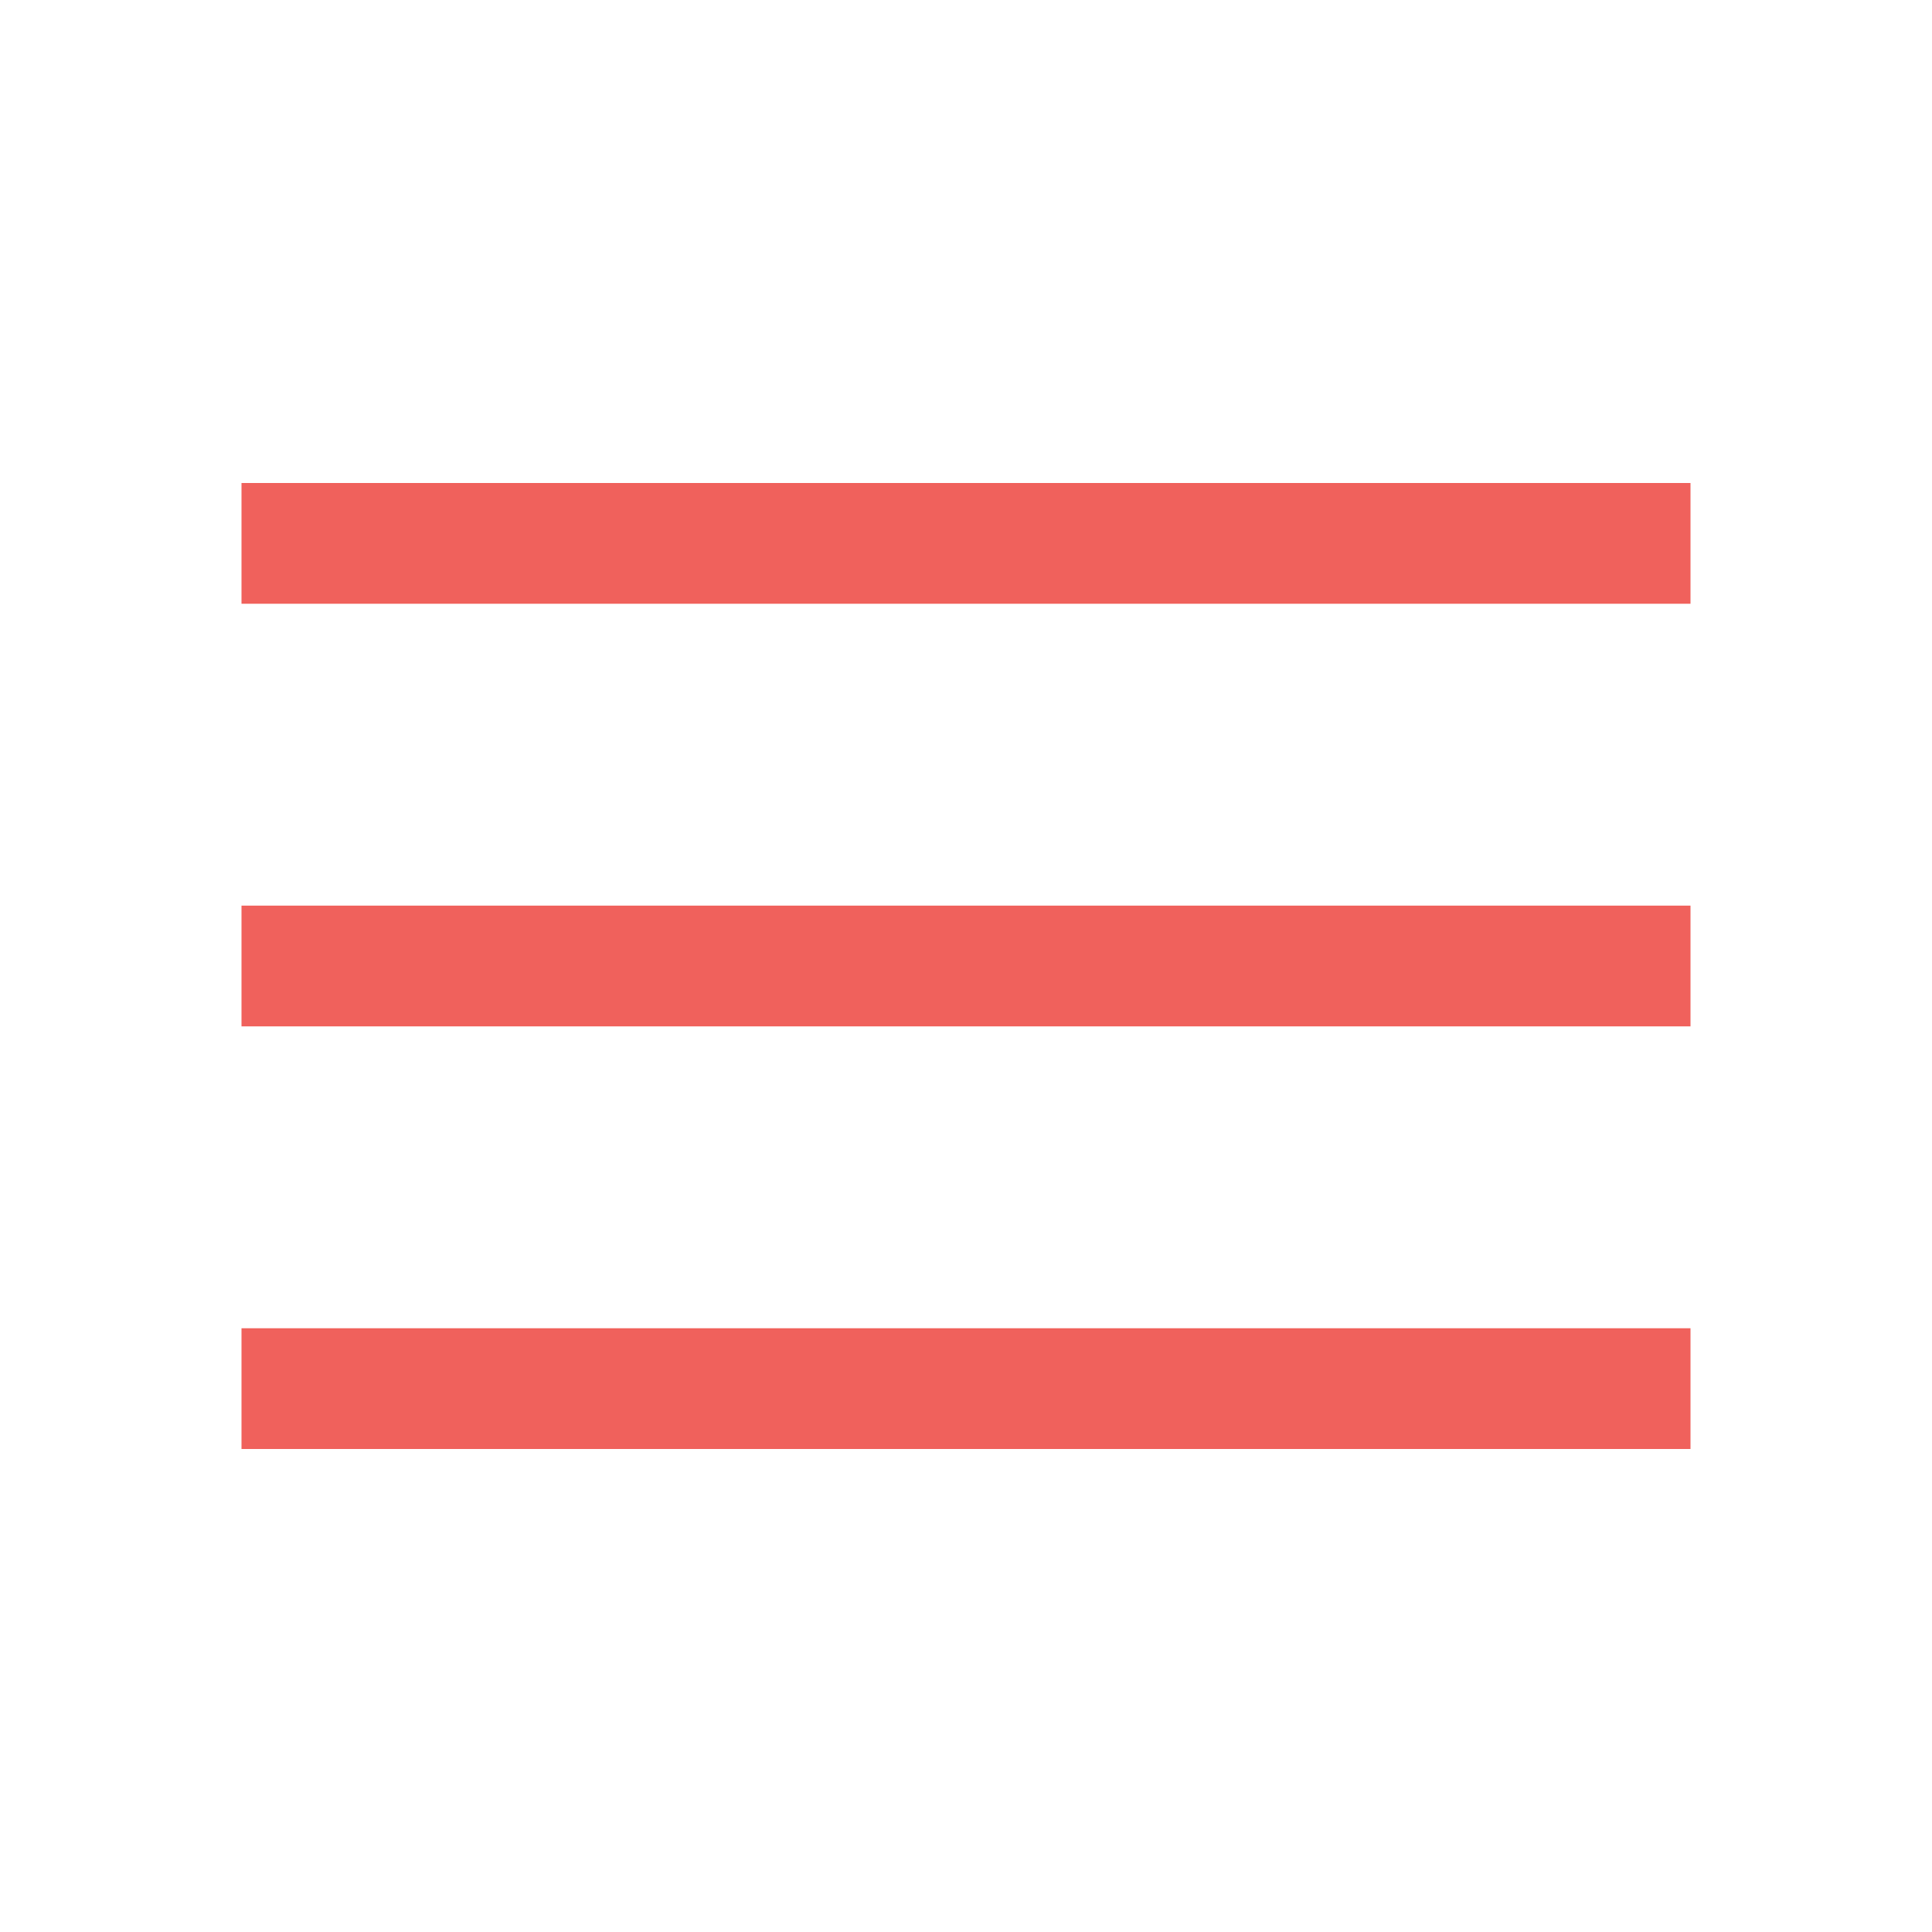
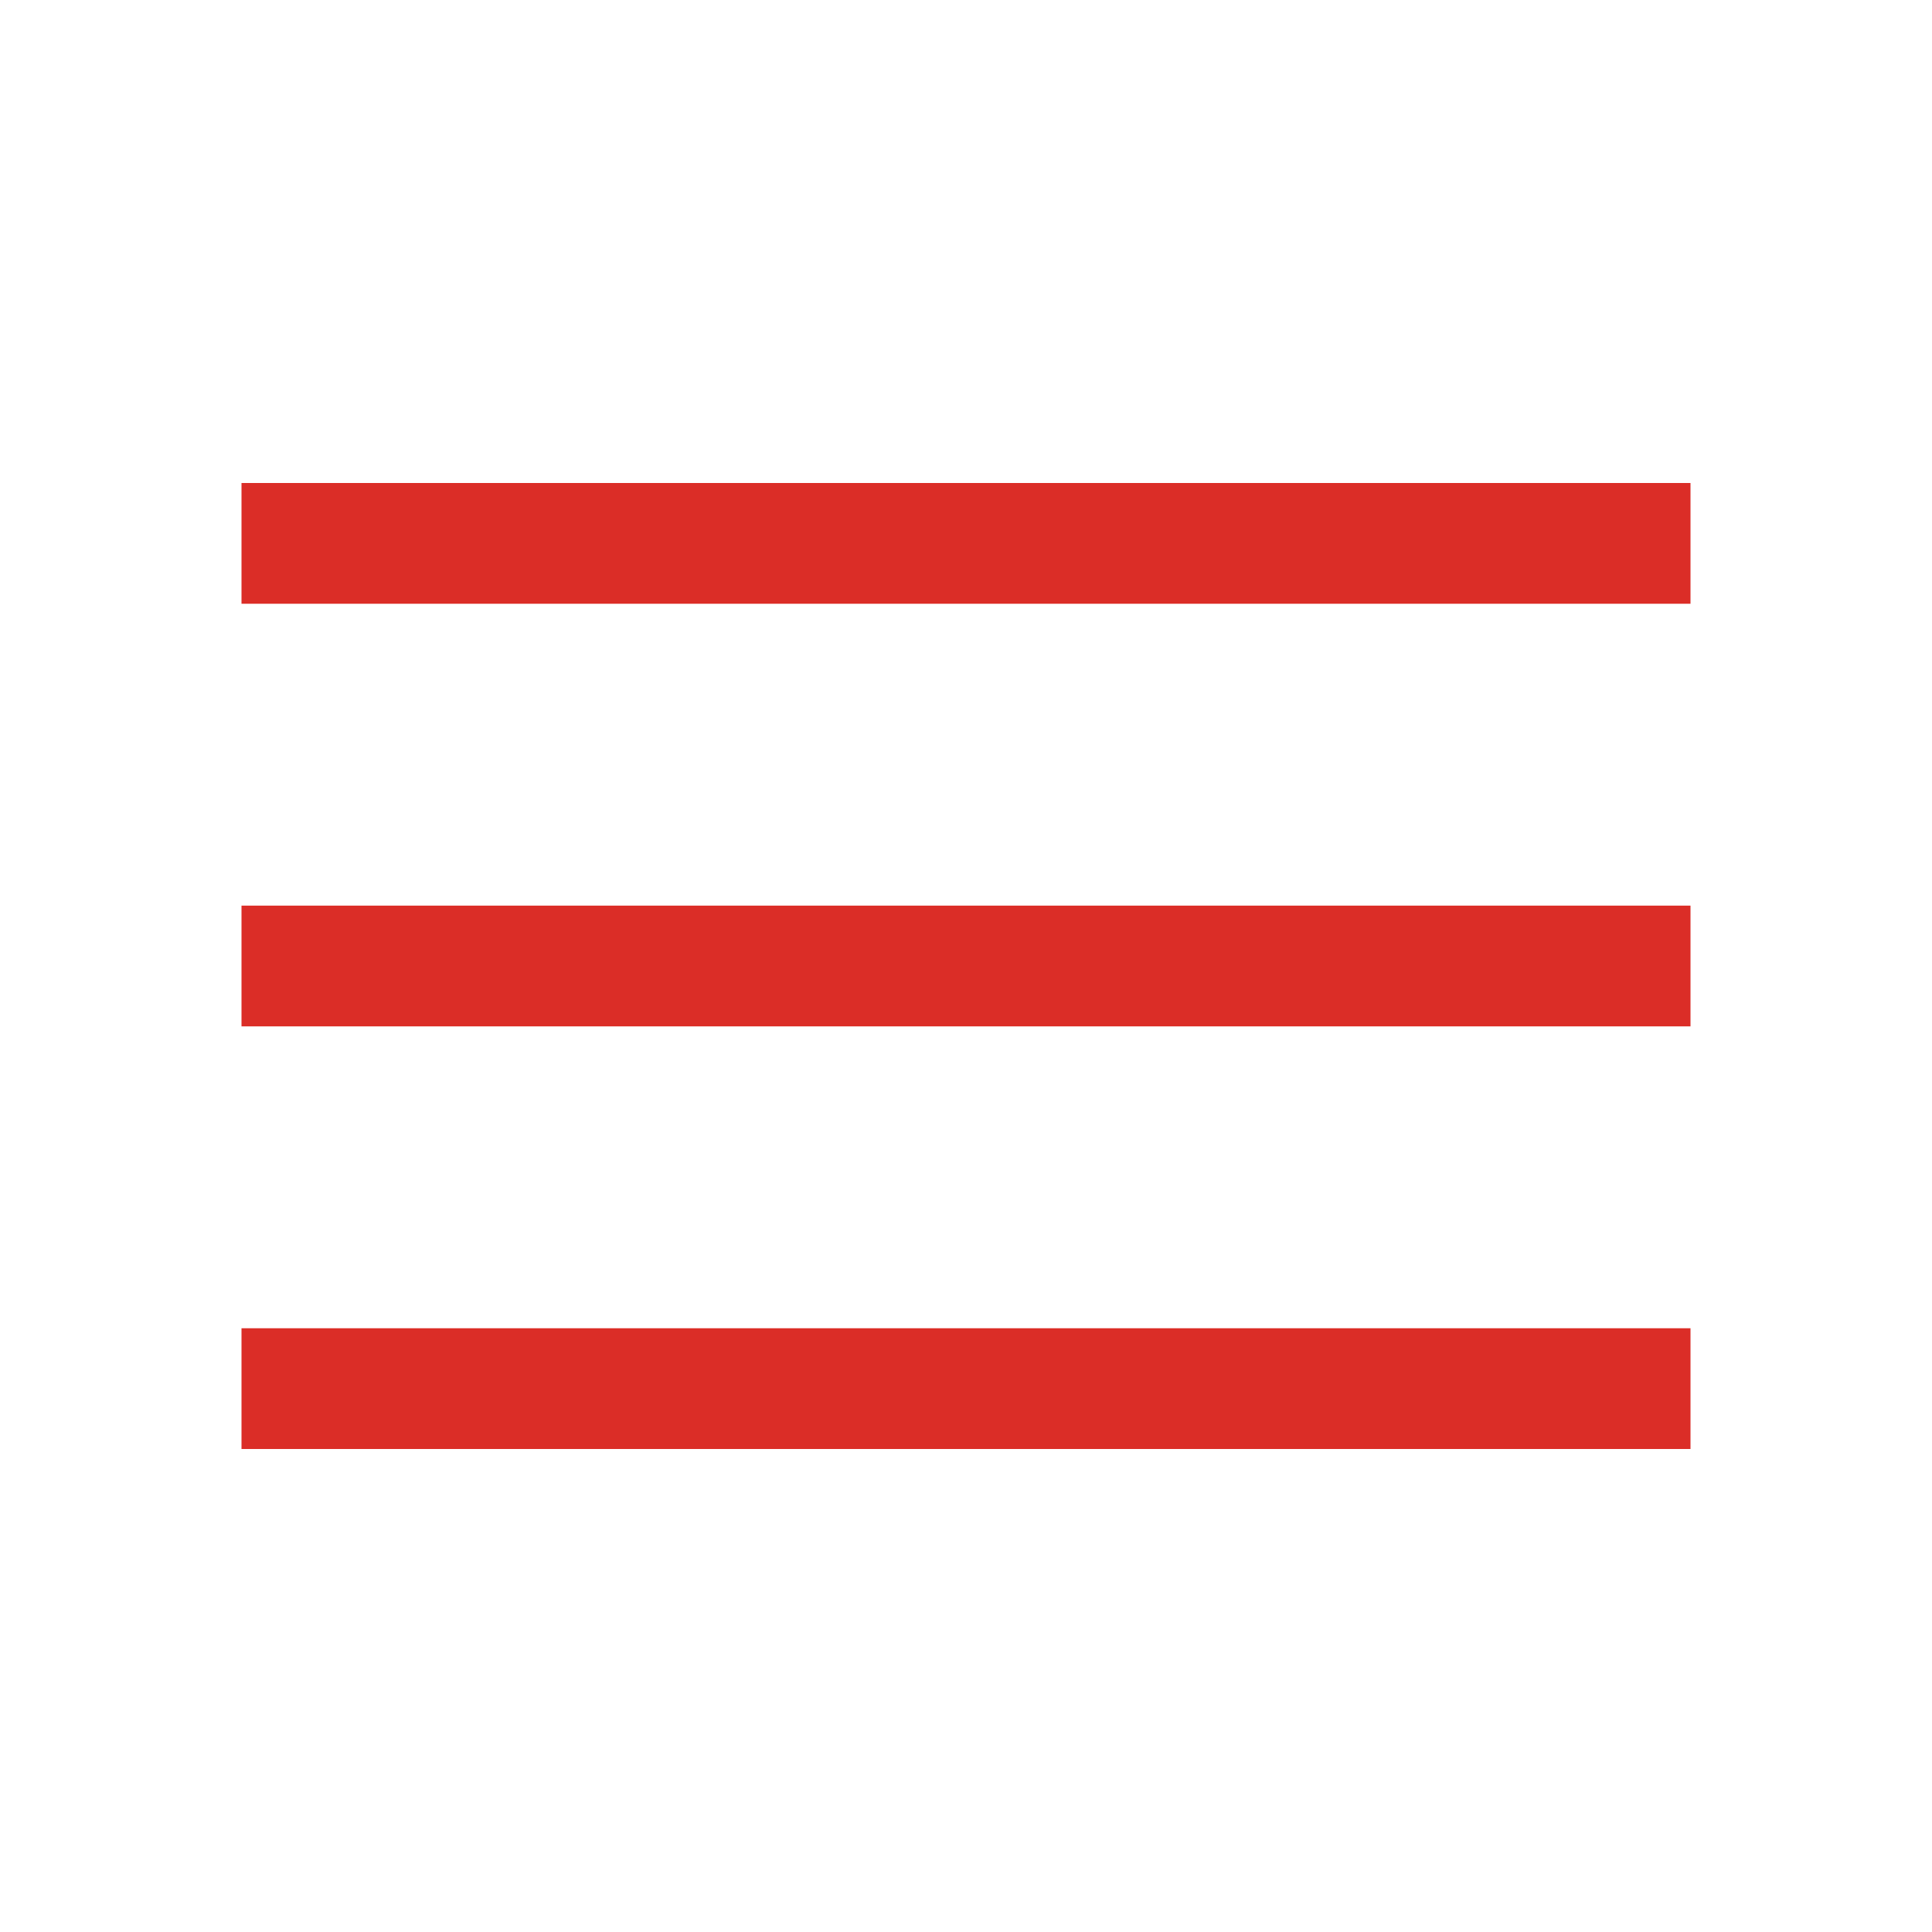
<svg xmlns="http://www.w3.org/2000/svg" width="36" height="36" fill="none" viewBox="0 0 36 36">
-   <path fill="#F0615C" d="M4.5 27v-2.25h27V27h-27Zm0-7.875v-2.25h27v2.25h-27Zm0-7.875V9h27v2.25h-27Z" />
+   <path fill="#DB2D27" d="M4.5 27v-2.25h27V27h-27Zm0-7.875v-2.25h27v2.25h-27Zm0-7.875V9h27v2.25h-27Z" />
</svg>
